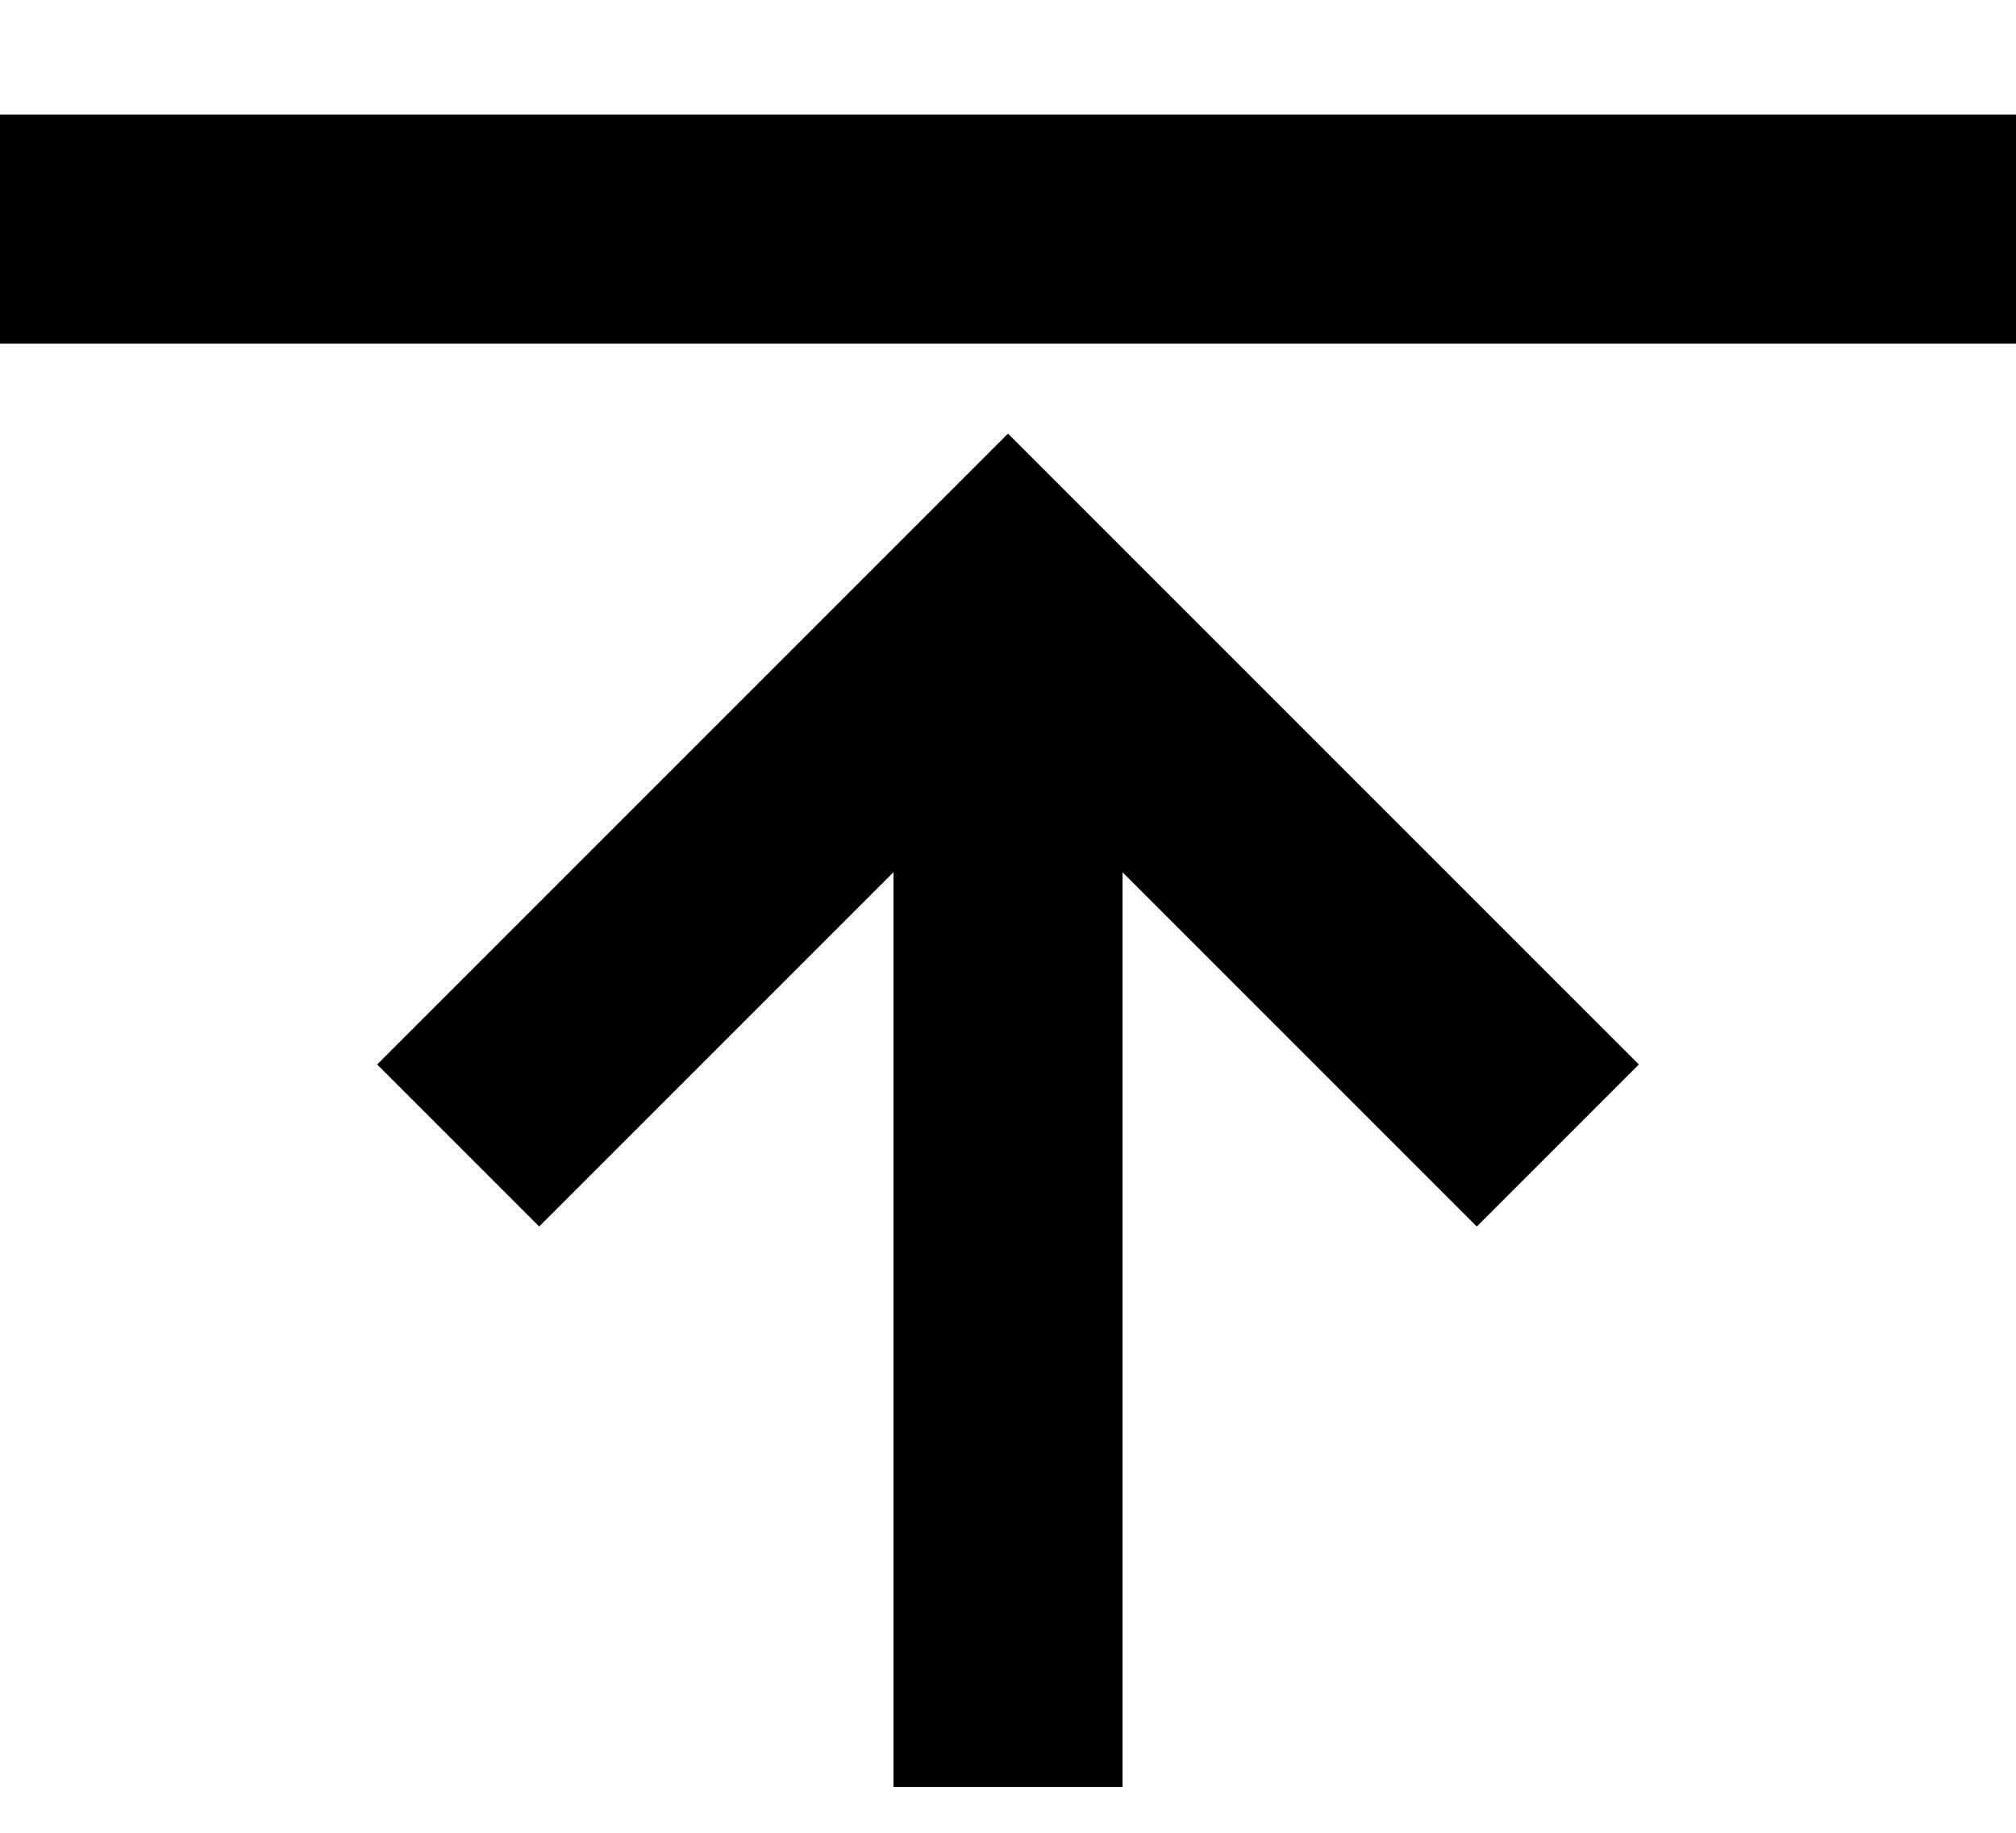
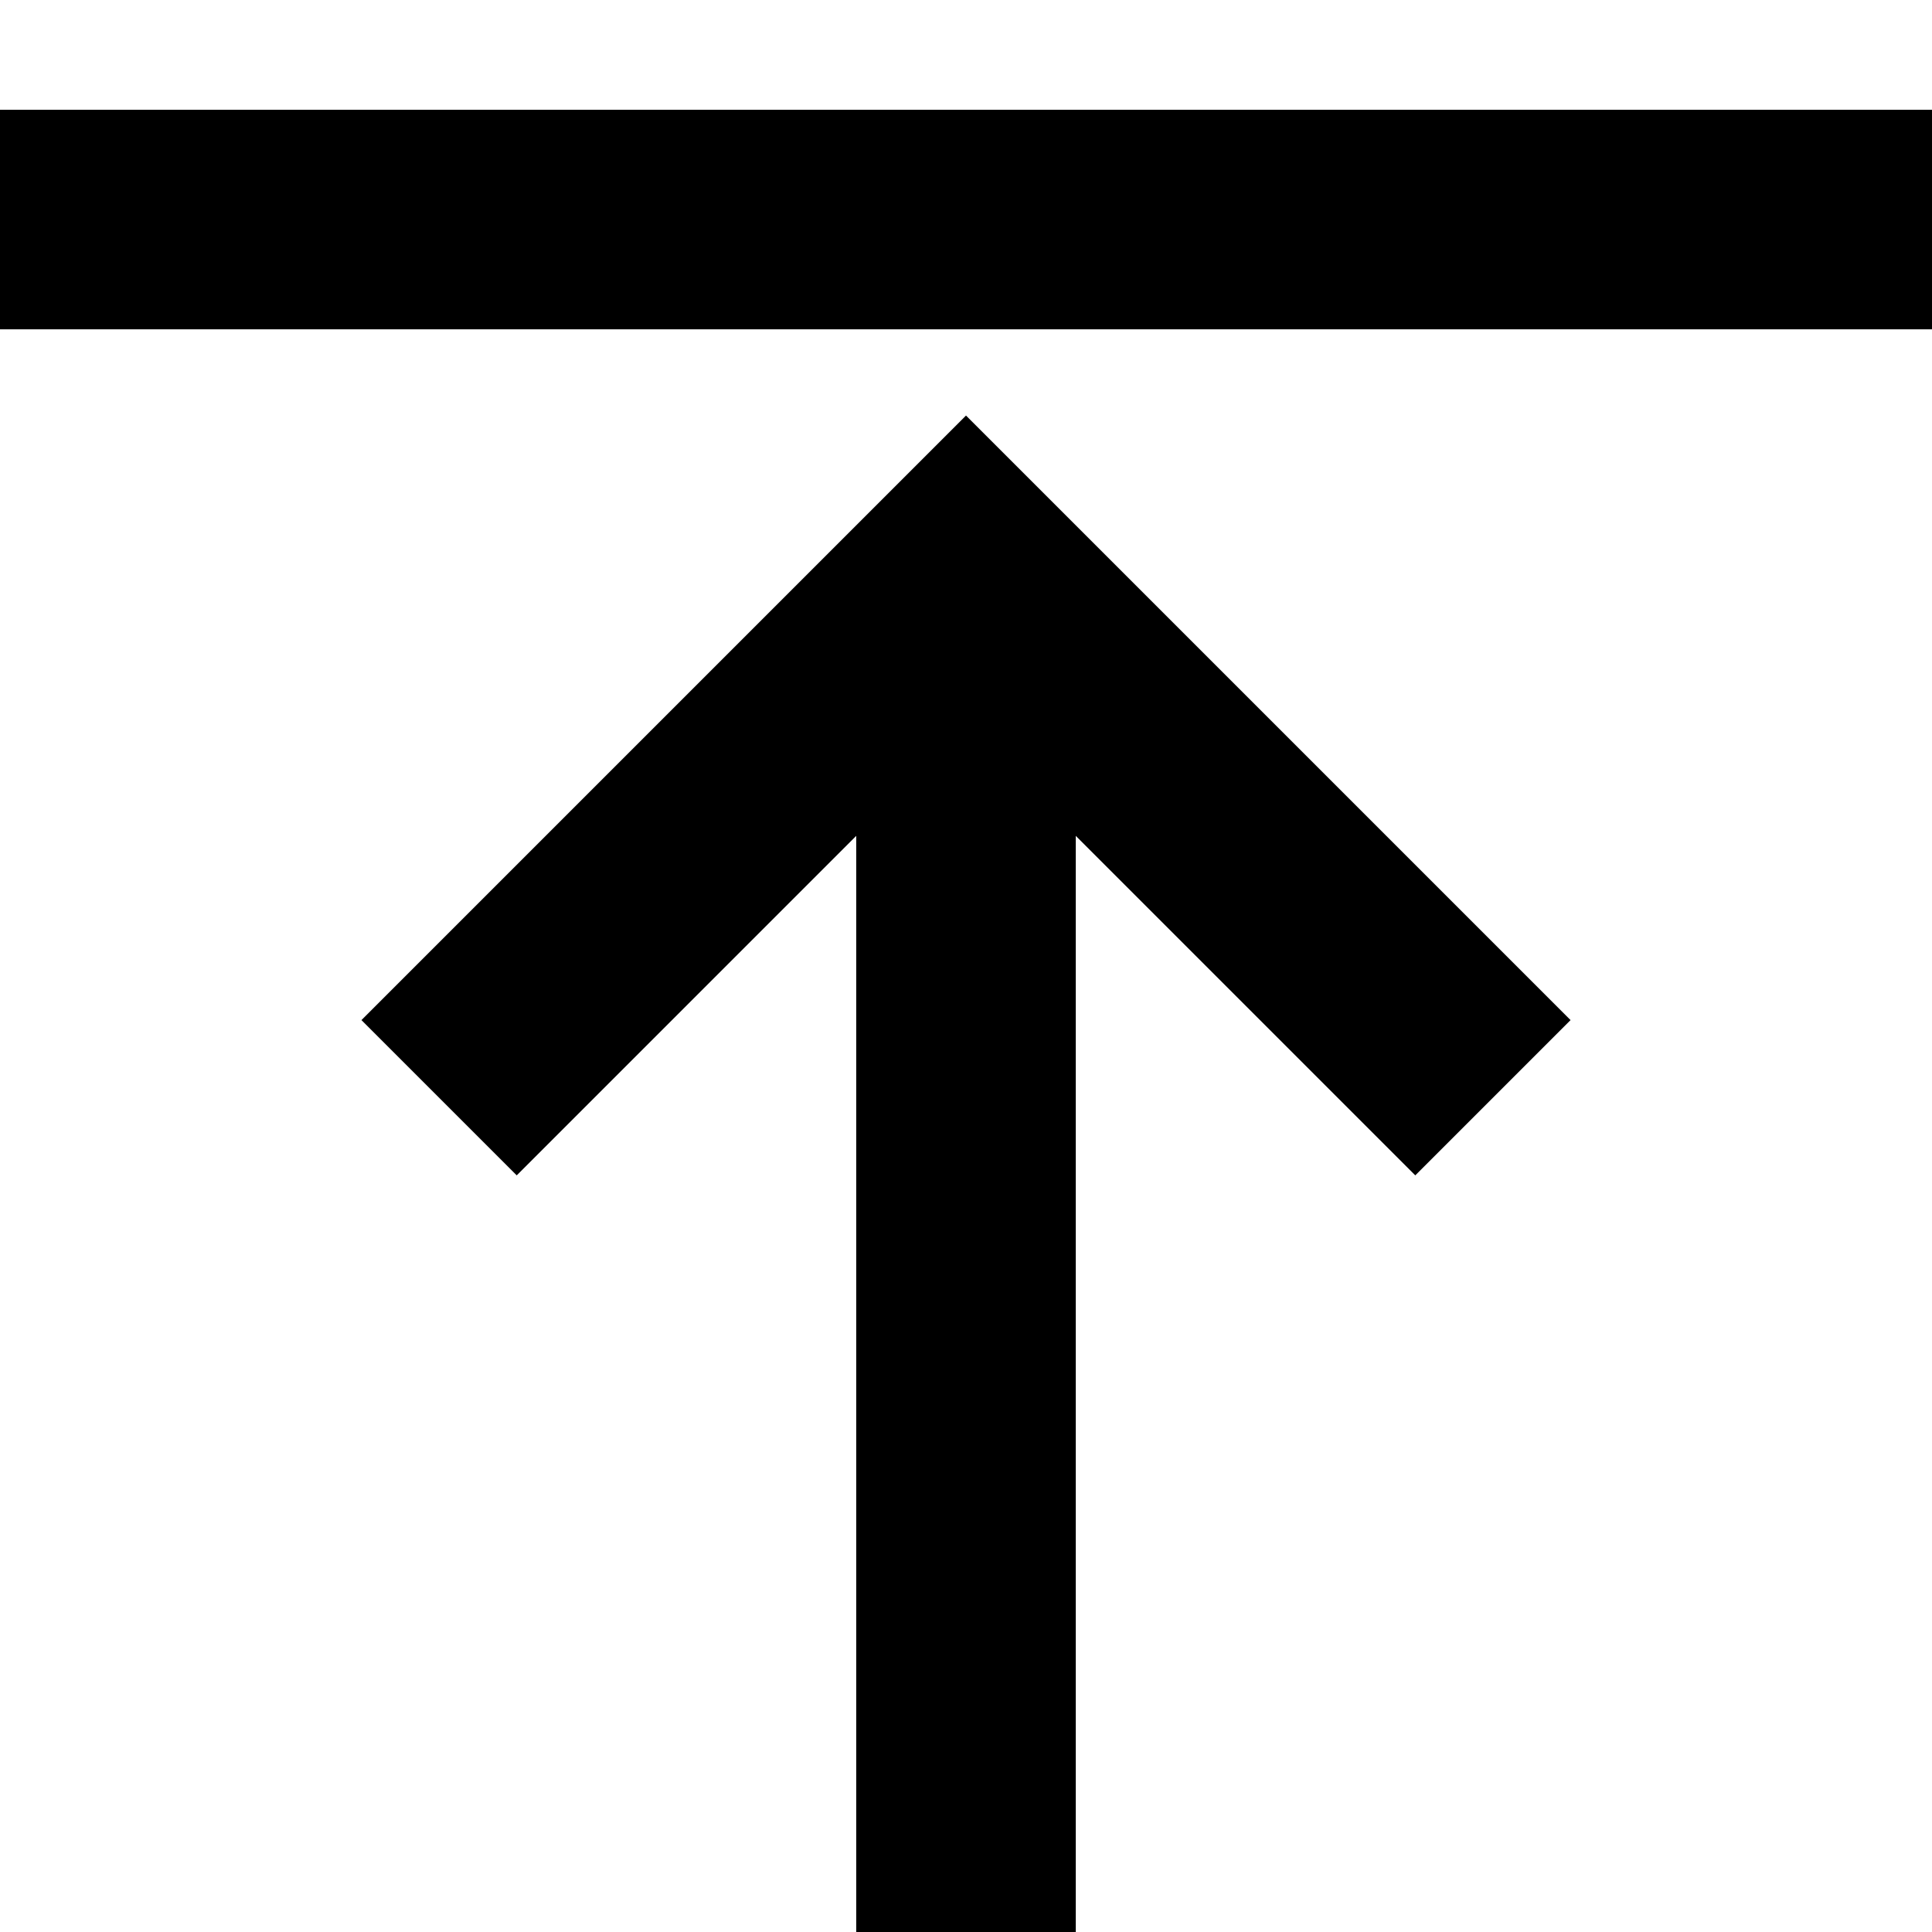
- <svg xmlns="http://www.w3.org/2000/svg" width="11" height="10" viewBox="0 0 11 10" fill="none">
-   <path fill-rule="evenodd" clip-rule="evenodd" d="M0 0.625L11 0.625L11 1.875L1.49061e-08 1.875L0 0.625ZM8.942 5.808L8.058 6.692L6.125 4.759L6.125 9.75L4.875 9.75L4.875 4.759L2.942 6.692L2.058 5.808L5.5 2.366L8.942 5.808Z" fill="currentColor" />
+ <svg xmlns="http://www.w3.org/2000/svg" width="11" height="11" viewBox="0 0 11 11" fill="none">
+   <path fill-rule="evenodd" clip-rule="evenodd" d="M0 0.625L11 0.625L11 1.875L1.49061e-08 1.875L0 0.625ZM8.942 5.808L8.058 6.692L6.125 4.759L6.125 11L4.875 11L4.875 4.759L2.942 6.692L2.058 5.808L5.5 2.366L8.942 5.808Z" fill="currentColor" />
</svg>
